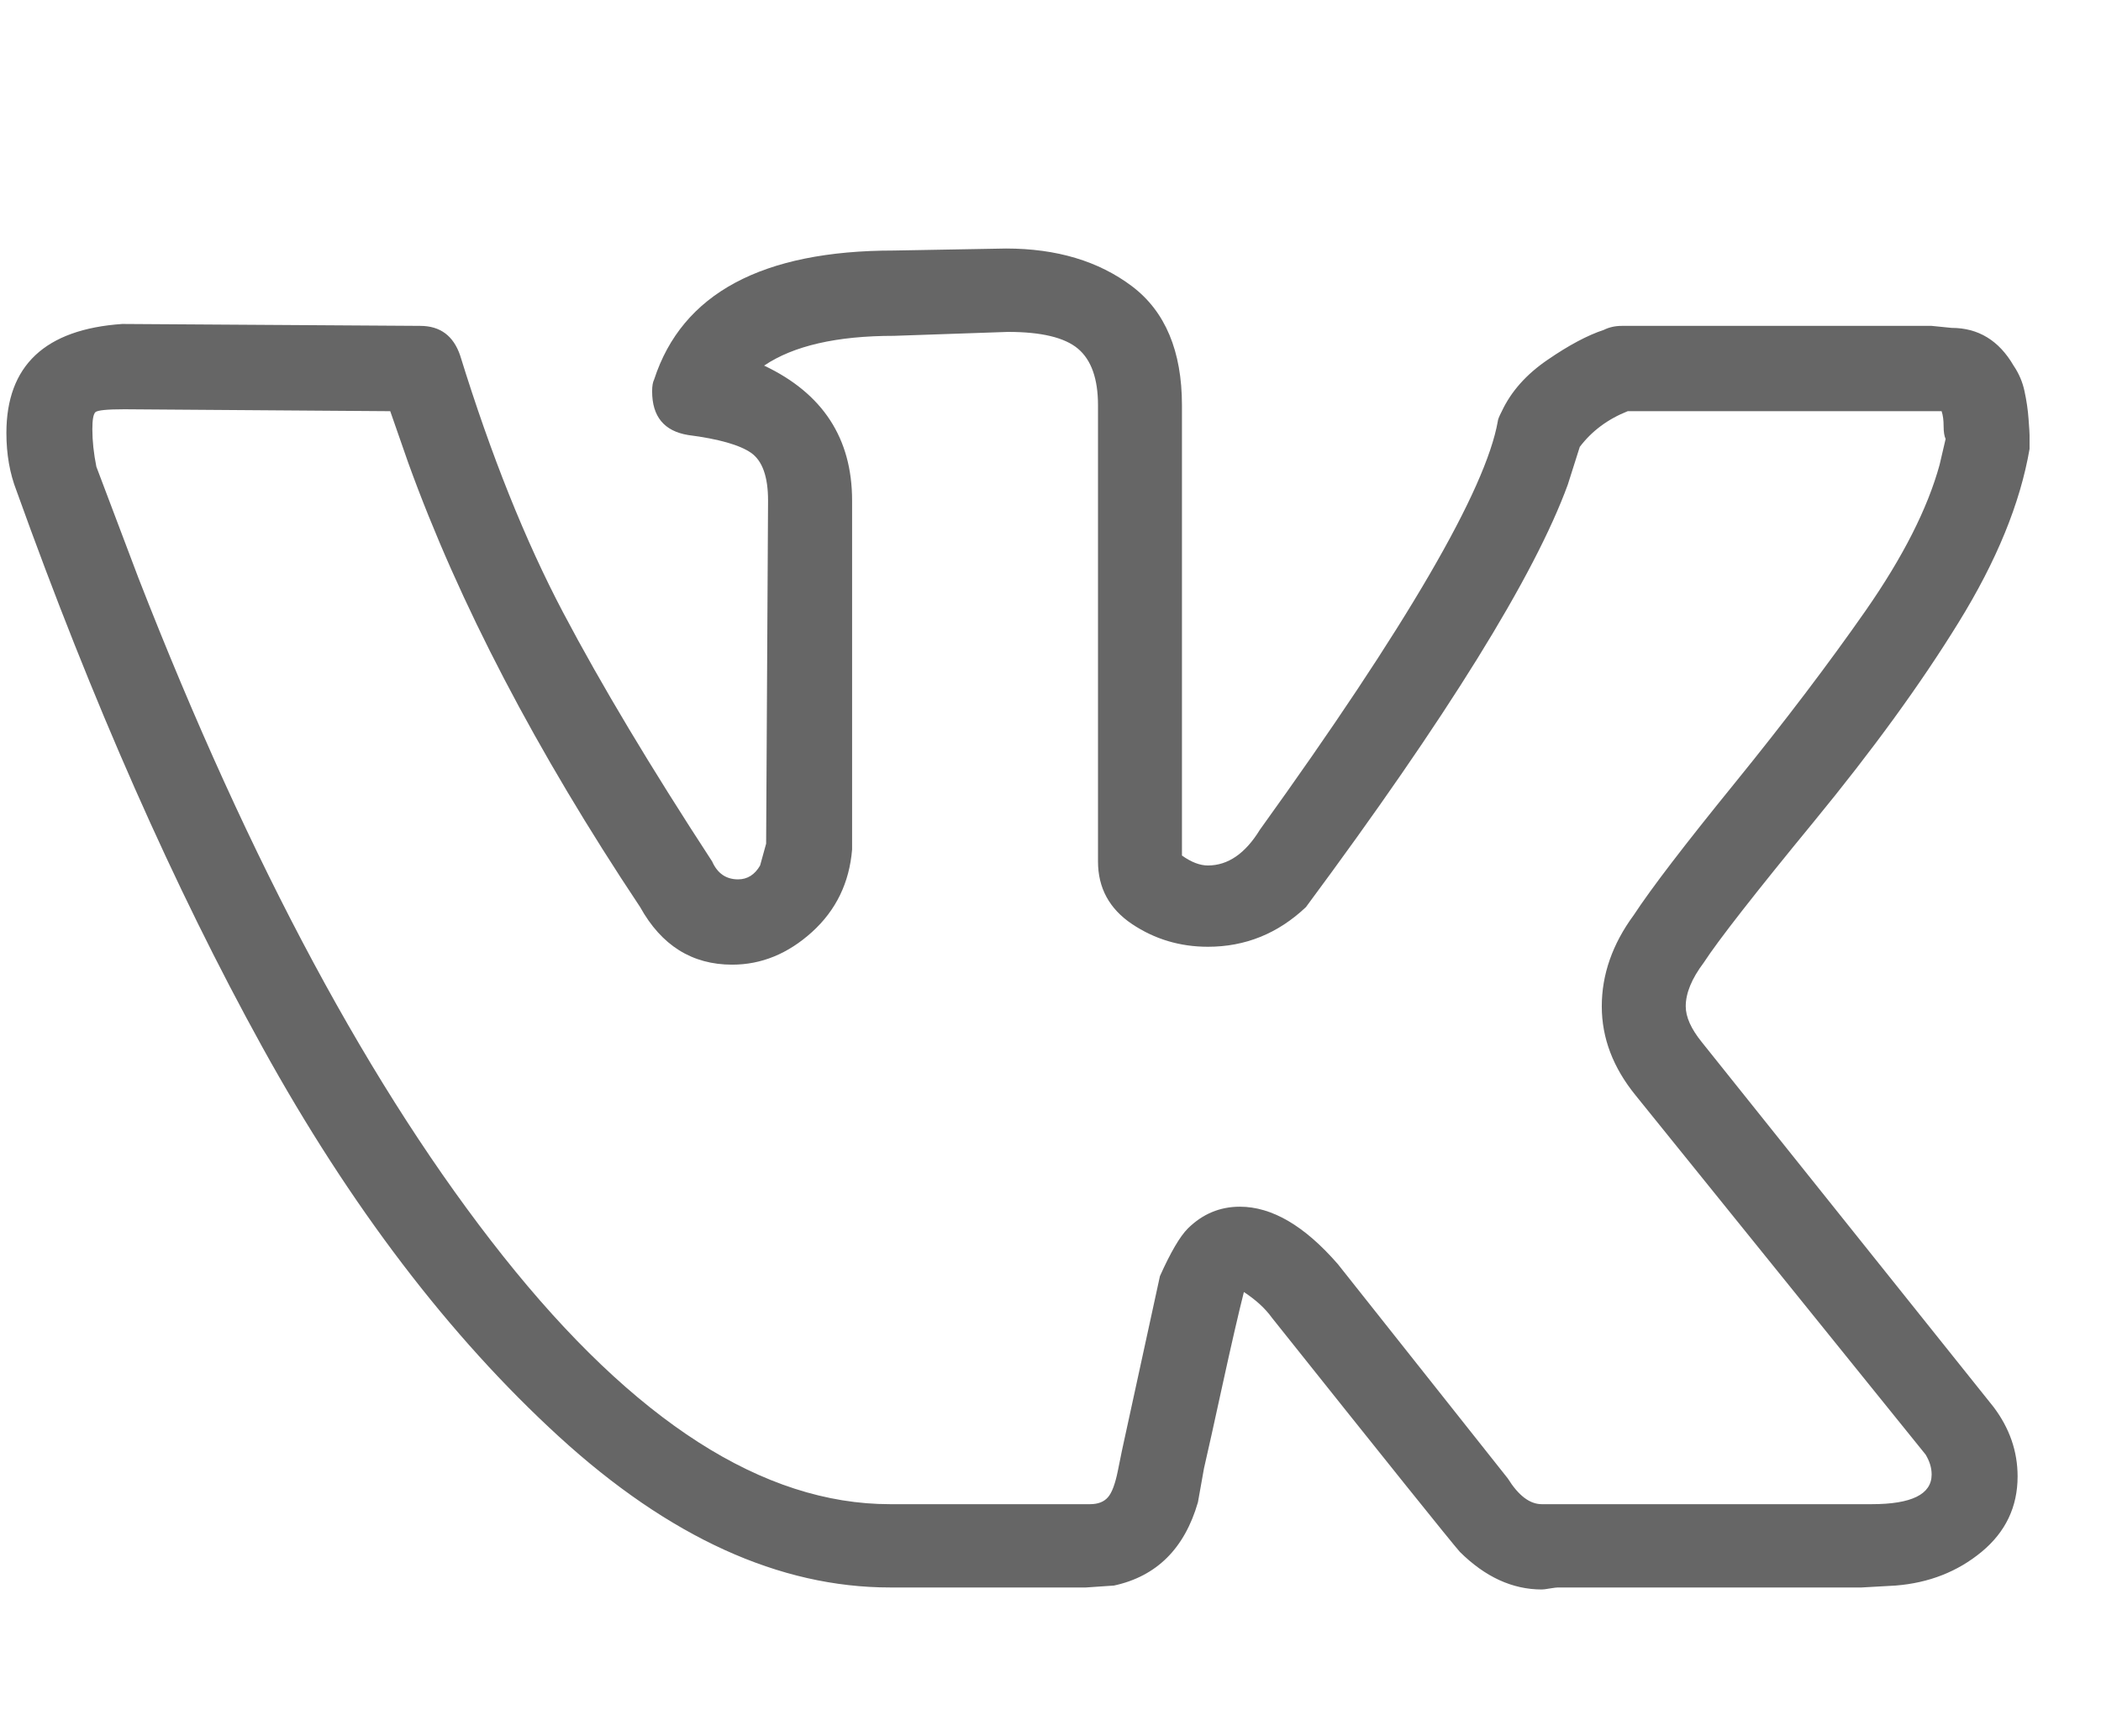
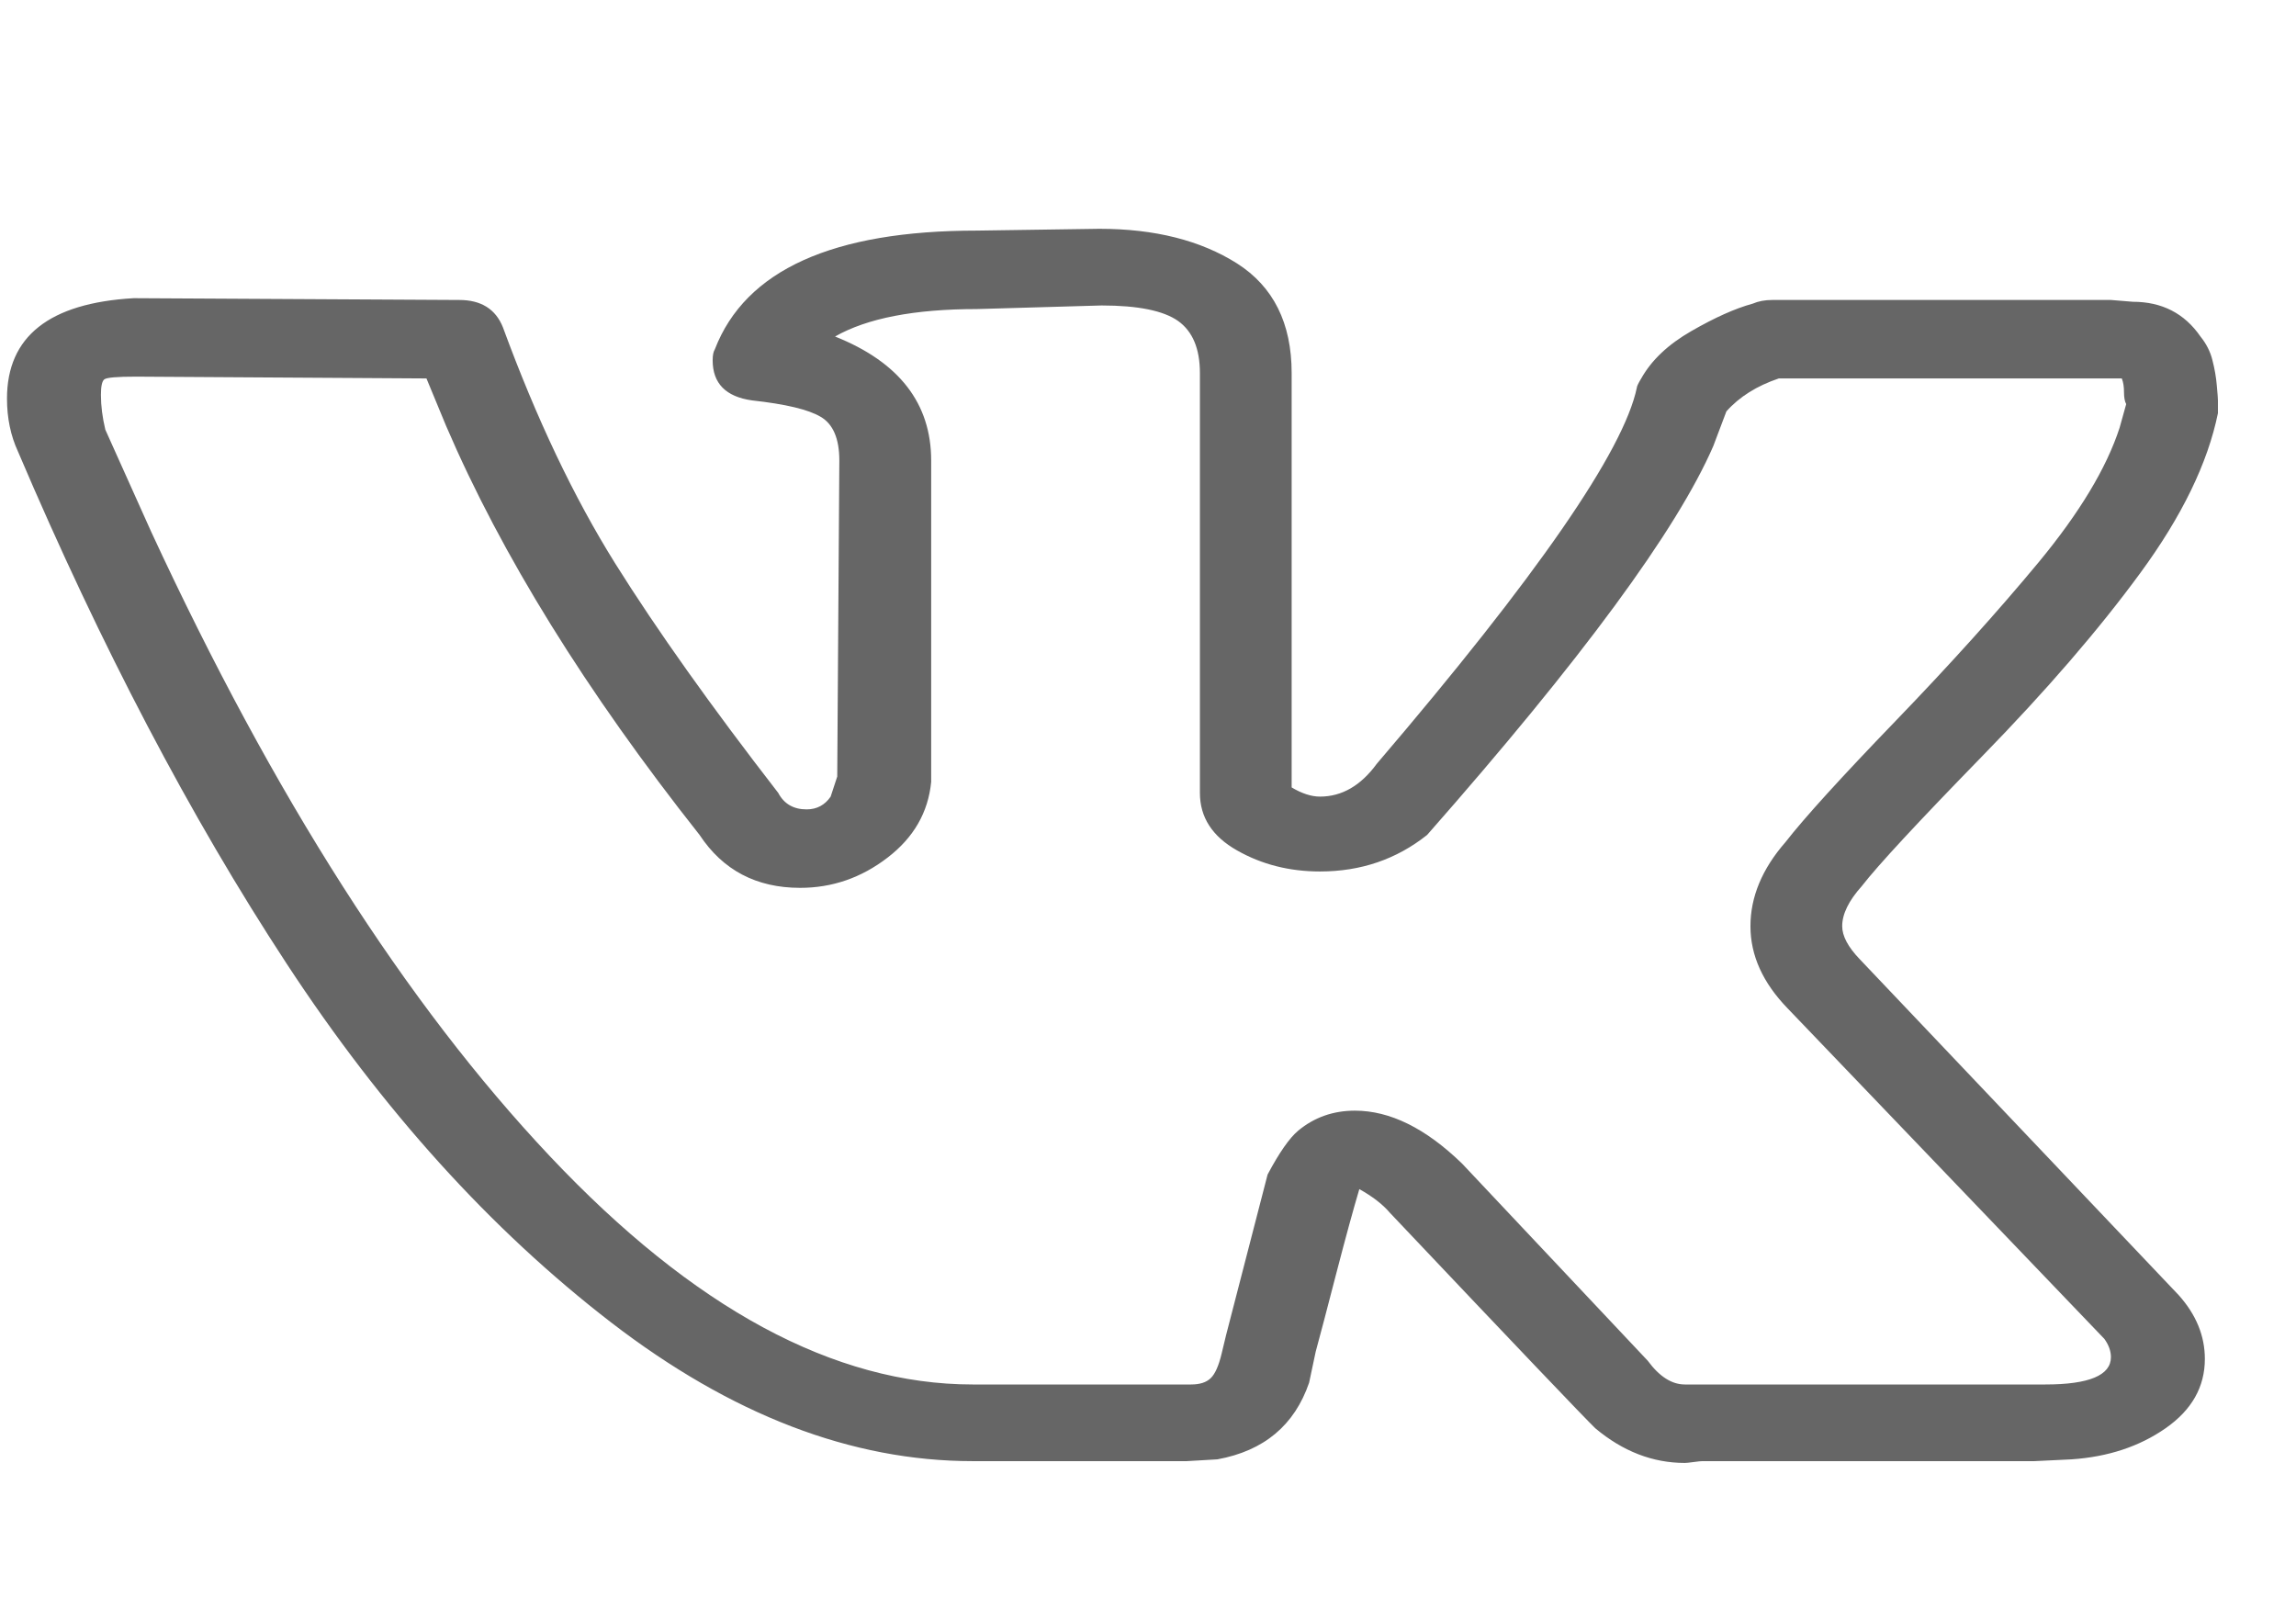
- <svg xmlns="http://www.w3.org/2000/svg" width="23" height="19" viewBox="0 0 23 19" fill="none">
-   <path d="M0.07 4.741C0.07 4.003 0.493 3.605 1.339 3.547L4.6 3.568C4.819 3.568 4.965 3.677 5.038 3.894C5.374 4.98 5.749 5.918 6.165 6.707C6.581 7.496 7.125 8.404 7.796 9.432C7.854 9.563 7.949 9.628 8.08 9.628C8.182 9.628 8.263 9.577 8.321 9.476L8.387 9.237L8.408 5.48C8.408 5.219 8.346 5.045 8.222 4.958C8.098 4.872 7.869 4.806 7.533 4.763C7.27 4.72 7.139 4.56 7.139 4.285C7.139 4.227 7.146 4.184 7.161 4.155C7.467 3.214 8.343 2.743 9.787 2.743L11.013 2.721C11.567 2.721 12.027 2.859 12.392 3.134C12.756 3.409 12.939 3.844 12.939 4.437V9.367C13.041 9.44 13.136 9.476 13.223 9.476C13.442 9.476 13.632 9.346 13.792 9.085C15.397 6.855 16.265 5.364 16.397 4.611C16.397 4.596 16.411 4.56 16.441 4.502C16.543 4.285 16.71 4.097 16.944 3.938C17.177 3.778 17.381 3.67 17.557 3.612C17.615 3.583 17.681 3.568 17.754 3.568H21.146L21.365 3.59C21.657 3.59 21.883 3.728 22.043 4.003C22.102 4.09 22.142 4.184 22.163 4.285C22.185 4.387 22.2 4.488 22.207 4.589C22.215 4.691 22.218 4.749 22.218 4.763V4.915C22.116 5.509 21.857 6.142 21.441 6.815C21.026 7.489 20.497 8.216 19.855 8.998C19.213 9.78 18.811 10.294 18.651 10.54C18.52 10.714 18.454 10.873 18.454 11.018C18.454 11.134 18.512 11.264 18.629 11.409L21.824 15.405C21.999 15.637 22.087 15.89 22.087 16.165C22.087 16.498 21.956 16.773 21.693 16.991C21.43 17.208 21.117 17.331 20.752 17.36L20.38 17.381H17.053C17.039 17.381 17.009 17.385 16.966 17.392C16.922 17.4 16.893 17.403 16.878 17.403C16.557 17.403 16.258 17.266 15.981 16.991C15.879 16.875 15.193 16.02 13.924 14.428C13.851 14.326 13.748 14.232 13.617 14.146C13.559 14.377 13.482 14.71 13.387 15.145C13.293 15.579 13.223 15.89 13.18 16.078L13.114 16.448C12.968 16.954 12.662 17.259 12.195 17.36L11.888 17.381H9.743C8.532 17.381 7.325 16.831 6.121 15.731C4.918 14.63 3.834 13.208 2.871 11.463C1.908 9.718 1.011 7.688 0.18 5.371C0.107 5.183 0.07 4.973 0.07 4.741ZM13.223 10.366C12.917 10.366 12.64 10.283 12.392 10.117C12.144 9.95 12.02 9.722 12.02 9.432V4.437C12.02 4.148 11.947 3.941 11.801 3.818C11.655 3.695 11.399 3.634 11.035 3.634L9.787 3.677C9.16 3.677 8.686 3.786 8.365 4.003C9.007 4.307 9.328 4.799 9.328 5.48V9.302C9.298 9.664 9.153 9.965 8.89 10.204C8.627 10.442 8.336 10.562 8.015 10.562C7.577 10.562 7.241 10.352 7.008 9.932C5.87 8.223 5.024 6.602 4.469 5.067L4.272 4.502L1.361 4.481C1.172 4.481 1.066 4.492 1.044 4.513C1.022 4.535 1.011 4.596 1.011 4.698C1.011 4.828 1.026 4.966 1.055 5.11L1.515 6.327C2.74 9.469 4.071 11.945 5.509 13.755C6.946 15.564 8.357 16.469 9.743 16.469H11.932C12.02 16.469 12.085 16.444 12.129 16.393C12.173 16.343 12.209 16.245 12.238 16.1L12.282 15.883L12.698 13.972C12.815 13.711 12.917 13.537 13.004 13.45C13.165 13.291 13.355 13.212 13.573 13.212C13.924 13.212 14.281 13.421 14.646 13.841L16.506 16.187C16.623 16.375 16.747 16.469 16.878 16.469H20.489C20.927 16.469 21.146 16.361 21.146 16.144C21.146 16.071 21.124 15.999 21.08 15.926L17.907 11.995C17.659 11.691 17.535 11.366 17.535 11.018C17.535 10.671 17.651 10.337 17.885 10.019C18.075 9.729 18.443 9.248 18.99 8.575C19.537 7.901 20.015 7.271 20.424 6.685C20.832 6.099 21.102 5.567 21.233 5.089L21.299 4.806C21.285 4.777 21.277 4.73 21.277 4.665C21.277 4.6 21.27 4.546 21.255 4.502H17.819C17.6 4.589 17.425 4.72 17.294 4.893L17.163 5.306C16.798 6.305 15.842 7.847 14.296 9.932C13.989 10.222 13.632 10.366 13.223 10.366Z" fill="#666666" />
+ <svg xmlns="http://www.w3.org/2000/svg" width="23" height="16" viewBox="0 0 23 16" fill="none">
+   <path d="M0.07 3.993C0.07 3.371 0.493 3.036 1.339 2.987L4.6 3.005C4.819 3.005 4.965 3.096 5.038 3.279C5.374 4.194 5.749 4.983 6.165 5.648C6.581 6.312 7.125 7.077 7.796 7.943C7.854 8.053 7.949 8.108 8.08 8.108C8.182 8.108 8.263 8.065 8.321 7.98L8.387 7.779L8.408 4.614C8.408 4.395 8.346 4.249 8.222 4.176C8.098 4.102 7.869 4.048 7.533 4.011C7.27 3.974 7.139 3.84 7.139 3.609C7.139 3.56 7.146 3.523 7.161 3.499C7.467 2.706 8.343 2.31 9.787 2.31L11.013 2.292C11.567 2.292 12.027 2.408 12.392 2.639C12.756 2.871 12.939 3.237 12.939 3.737V7.888C13.041 7.949 13.136 7.98 13.223 7.98C13.442 7.98 13.632 7.87 13.792 7.651C15.397 5.773 16.265 4.517 16.397 3.883C16.397 3.871 16.411 3.84 16.441 3.791C16.543 3.609 16.71 3.45 16.944 3.316C17.177 3.182 17.381 3.09 17.557 3.042C17.615 3.017 17.681 3.005 17.754 3.005H21.146L21.365 3.023C21.657 3.023 21.883 3.139 22.043 3.371C22.102 3.444 22.142 3.523 22.163 3.609C22.185 3.694 22.2 3.779 22.207 3.865C22.215 3.95 22.218 3.999 22.218 4.011V4.139C22.116 4.639 21.857 5.172 21.441 5.739C21.026 6.306 20.497 6.919 19.855 7.577C19.213 8.236 18.811 8.669 18.651 8.876C18.52 9.022 18.454 9.156 18.454 9.278C18.454 9.376 18.512 9.486 18.629 9.608L21.824 12.973C21.999 13.168 22.087 13.381 22.087 13.613C22.087 13.893 21.956 14.125 21.693 14.308C21.43 14.491 21.117 14.594 20.752 14.619L20.38 14.637H17.053C17.039 14.637 17.009 14.64 16.966 14.646C16.922 14.652 16.893 14.655 16.878 14.655C16.557 14.655 16.258 14.54 15.981 14.308C15.879 14.21 15.193 13.491 13.924 12.15C13.851 12.064 13.748 11.985 13.617 11.912C13.559 12.107 13.482 12.387 13.387 12.753C13.293 13.119 13.223 13.381 13.18 13.54L13.114 13.851C12.968 14.277 12.662 14.534 12.195 14.619L11.888 14.637H9.743C8.532 14.637 7.325 14.174 6.121 13.247C4.918 12.32 3.834 11.123 2.871 9.653C1.908 8.184 1.011 6.474 0.18 4.523C0.107 4.365 0.07 4.188 0.07 3.993ZM13.223 8.73C12.917 8.73 12.64 8.66 12.392 8.519C12.144 8.379 12.02 8.187 12.02 7.943V3.737C12.02 3.493 11.947 3.319 11.801 3.215C11.655 3.112 11.399 3.06 11.035 3.06L9.787 3.096C9.16 3.096 8.686 3.188 8.365 3.371C9.007 3.627 9.328 4.041 9.328 4.614V7.833C9.298 8.138 9.153 8.391 8.89 8.592C8.627 8.794 8.336 8.894 8.015 8.894C7.577 8.894 7.241 8.717 7.008 8.364C5.87 6.925 5.024 5.559 4.469 4.267L4.272 3.791L1.361 3.773C1.172 3.773 1.066 3.782 1.044 3.801C1.022 3.819 1.011 3.871 1.011 3.956C1.011 4.066 1.026 4.182 1.055 4.304L1.515 5.328C2.74 7.974 4.071 10.059 5.509 11.583C6.946 13.107 8.357 13.869 9.743 13.869H11.932C12.02 13.869 12.085 13.848 12.129 13.805C12.173 13.762 12.209 13.68 12.238 13.558L12.282 13.375L12.698 11.766C12.815 11.546 12.917 11.4 13.004 11.327C13.165 11.193 13.355 11.126 13.573 11.126C13.924 11.126 14.281 11.302 14.646 11.656L16.506 13.631C16.623 13.79 16.747 13.869 16.878 13.869H20.489C20.927 13.869 21.146 13.777 21.146 13.595C21.146 13.534 21.124 13.473 21.08 13.412L17.907 10.101C17.659 9.845 17.535 9.571 17.535 9.278C17.535 8.986 17.651 8.705 17.885 8.437C18.075 8.193 18.443 7.788 18.99 7.221C19.537 6.654 20.015 6.123 20.424 5.63C20.832 5.136 21.102 4.688 21.233 4.285L21.299 4.048C21.285 4.023 21.277 3.984 21.277 3.929C21.277 3.874 21.27 3.828 21.255 3.791H17.819C17.6 3.865 17.425 3.974 17.294 4.121L17.163 4.468C16.798 5.309 15.842 6.608 14.296 8.364C13.989 8.608 13.632 8.73 13.223 8.73Z" fill="#666666" />
</svg>
